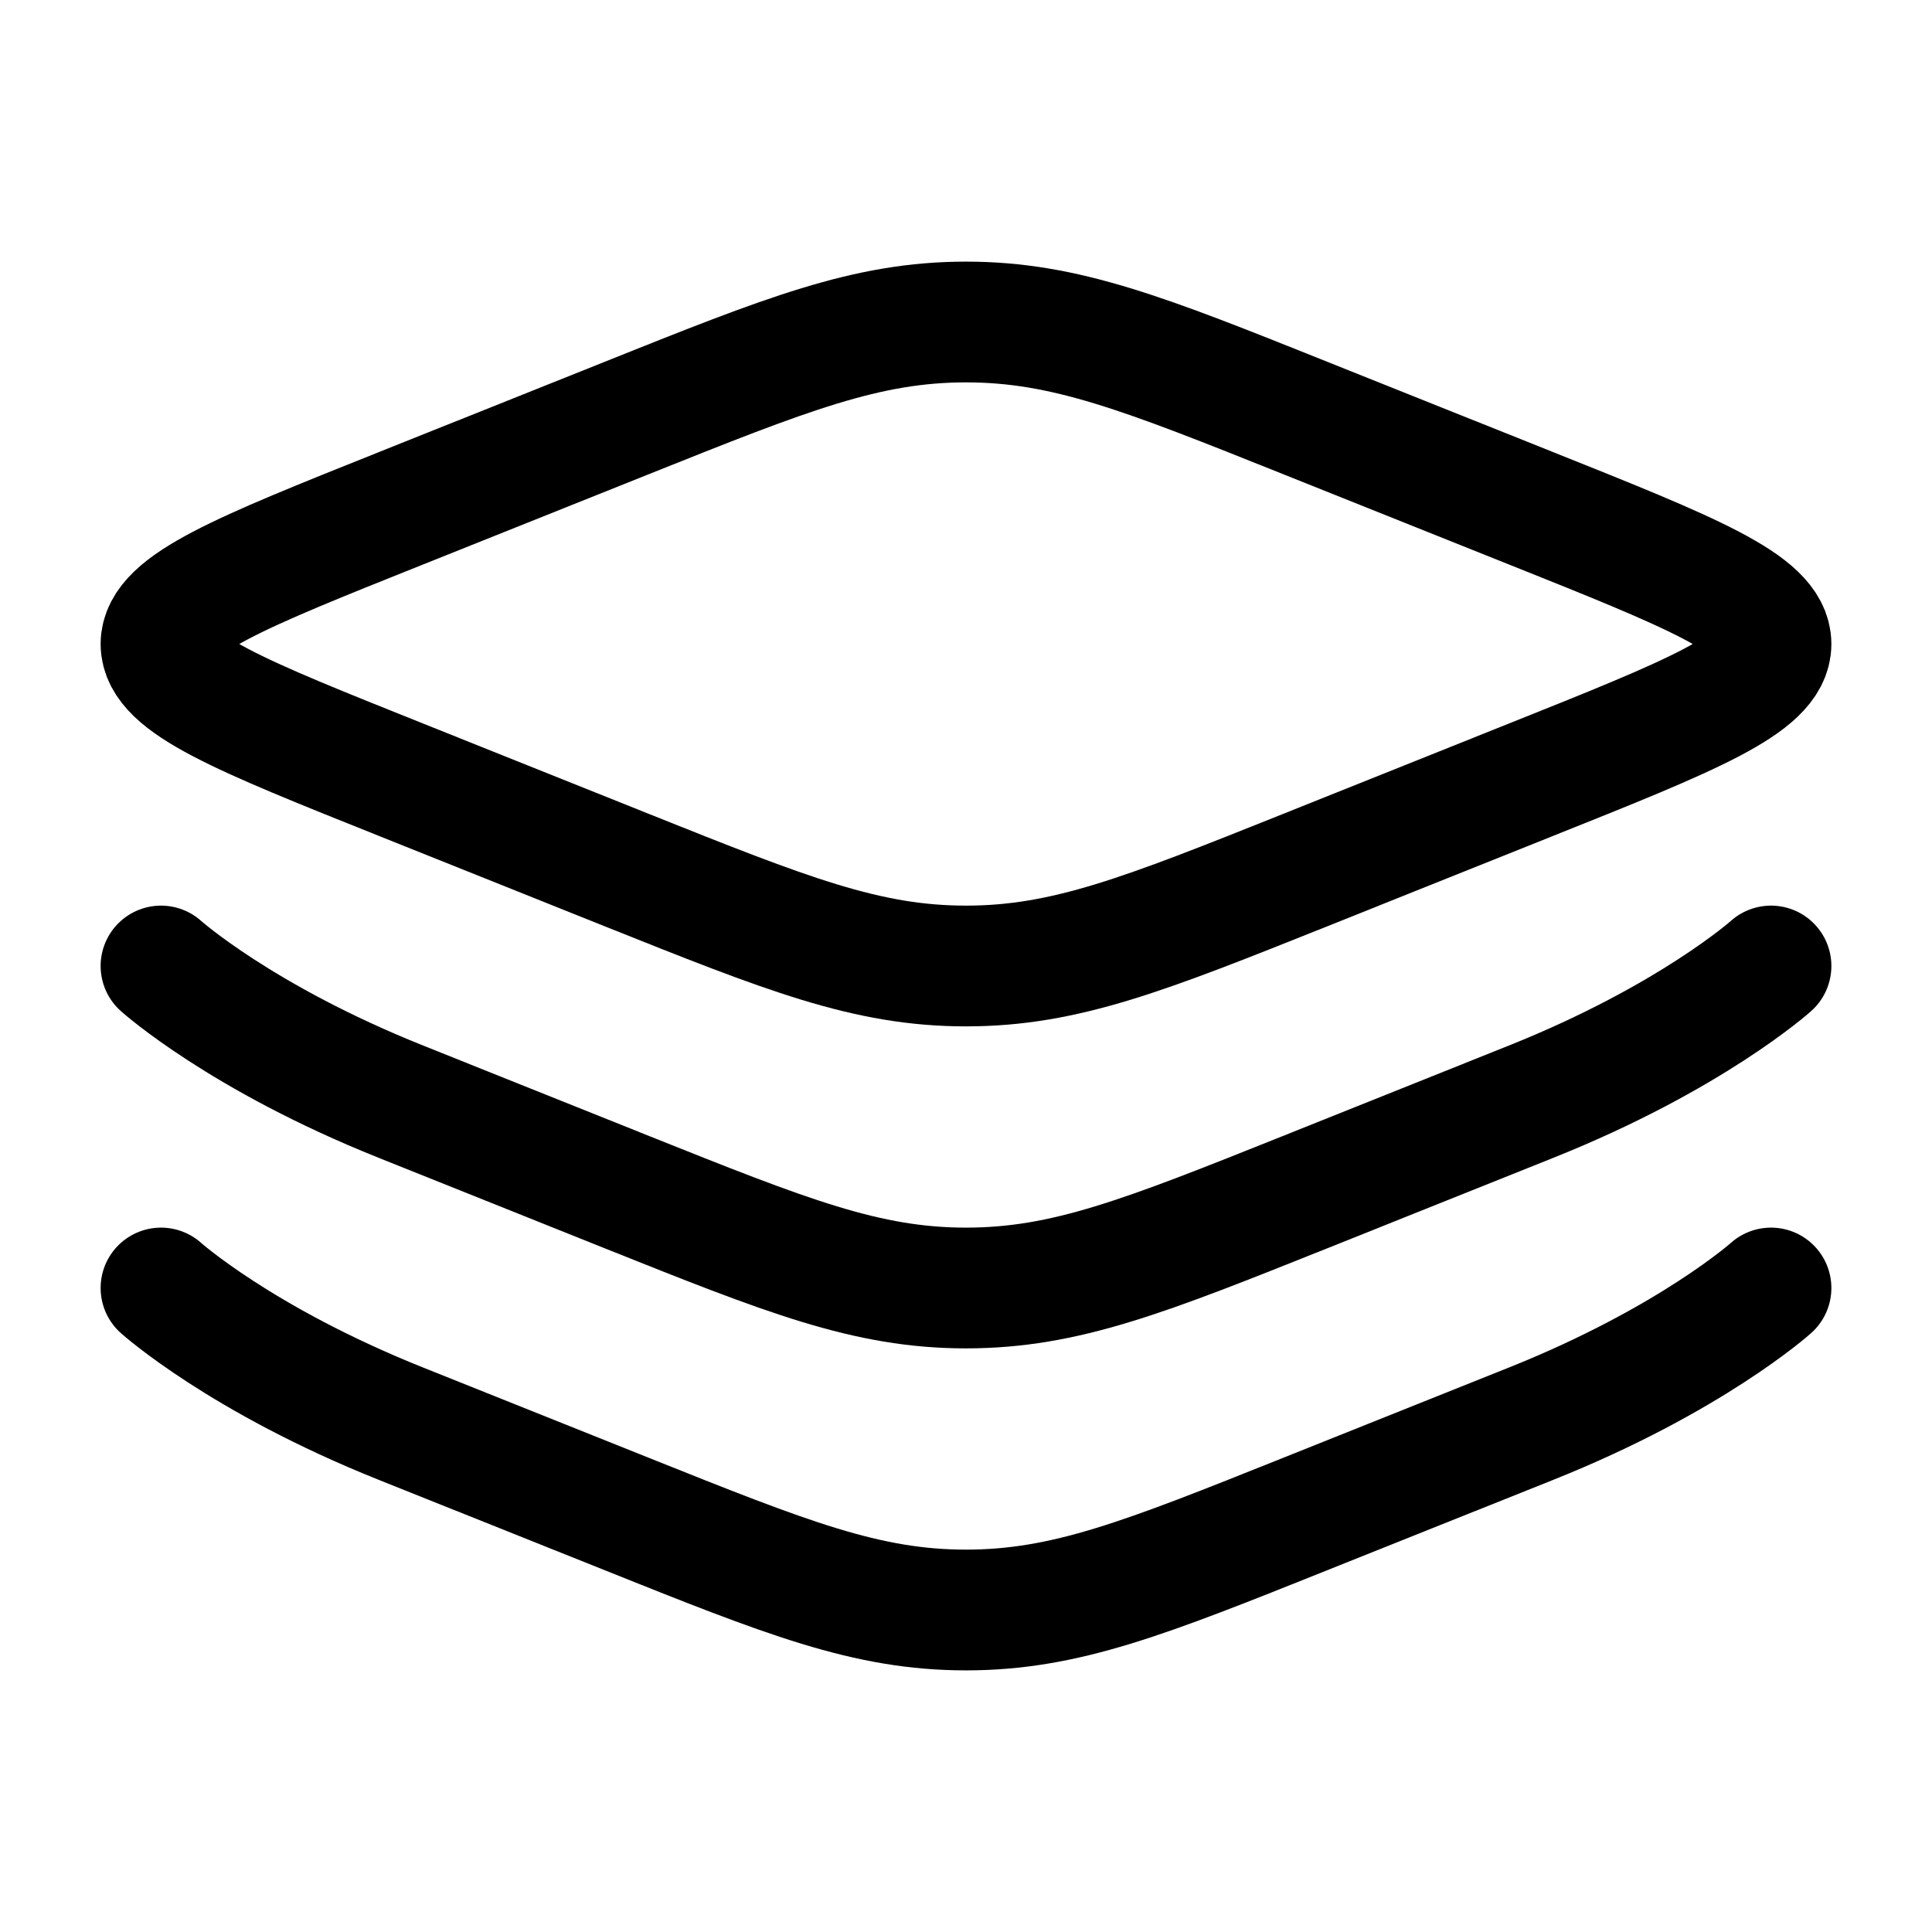
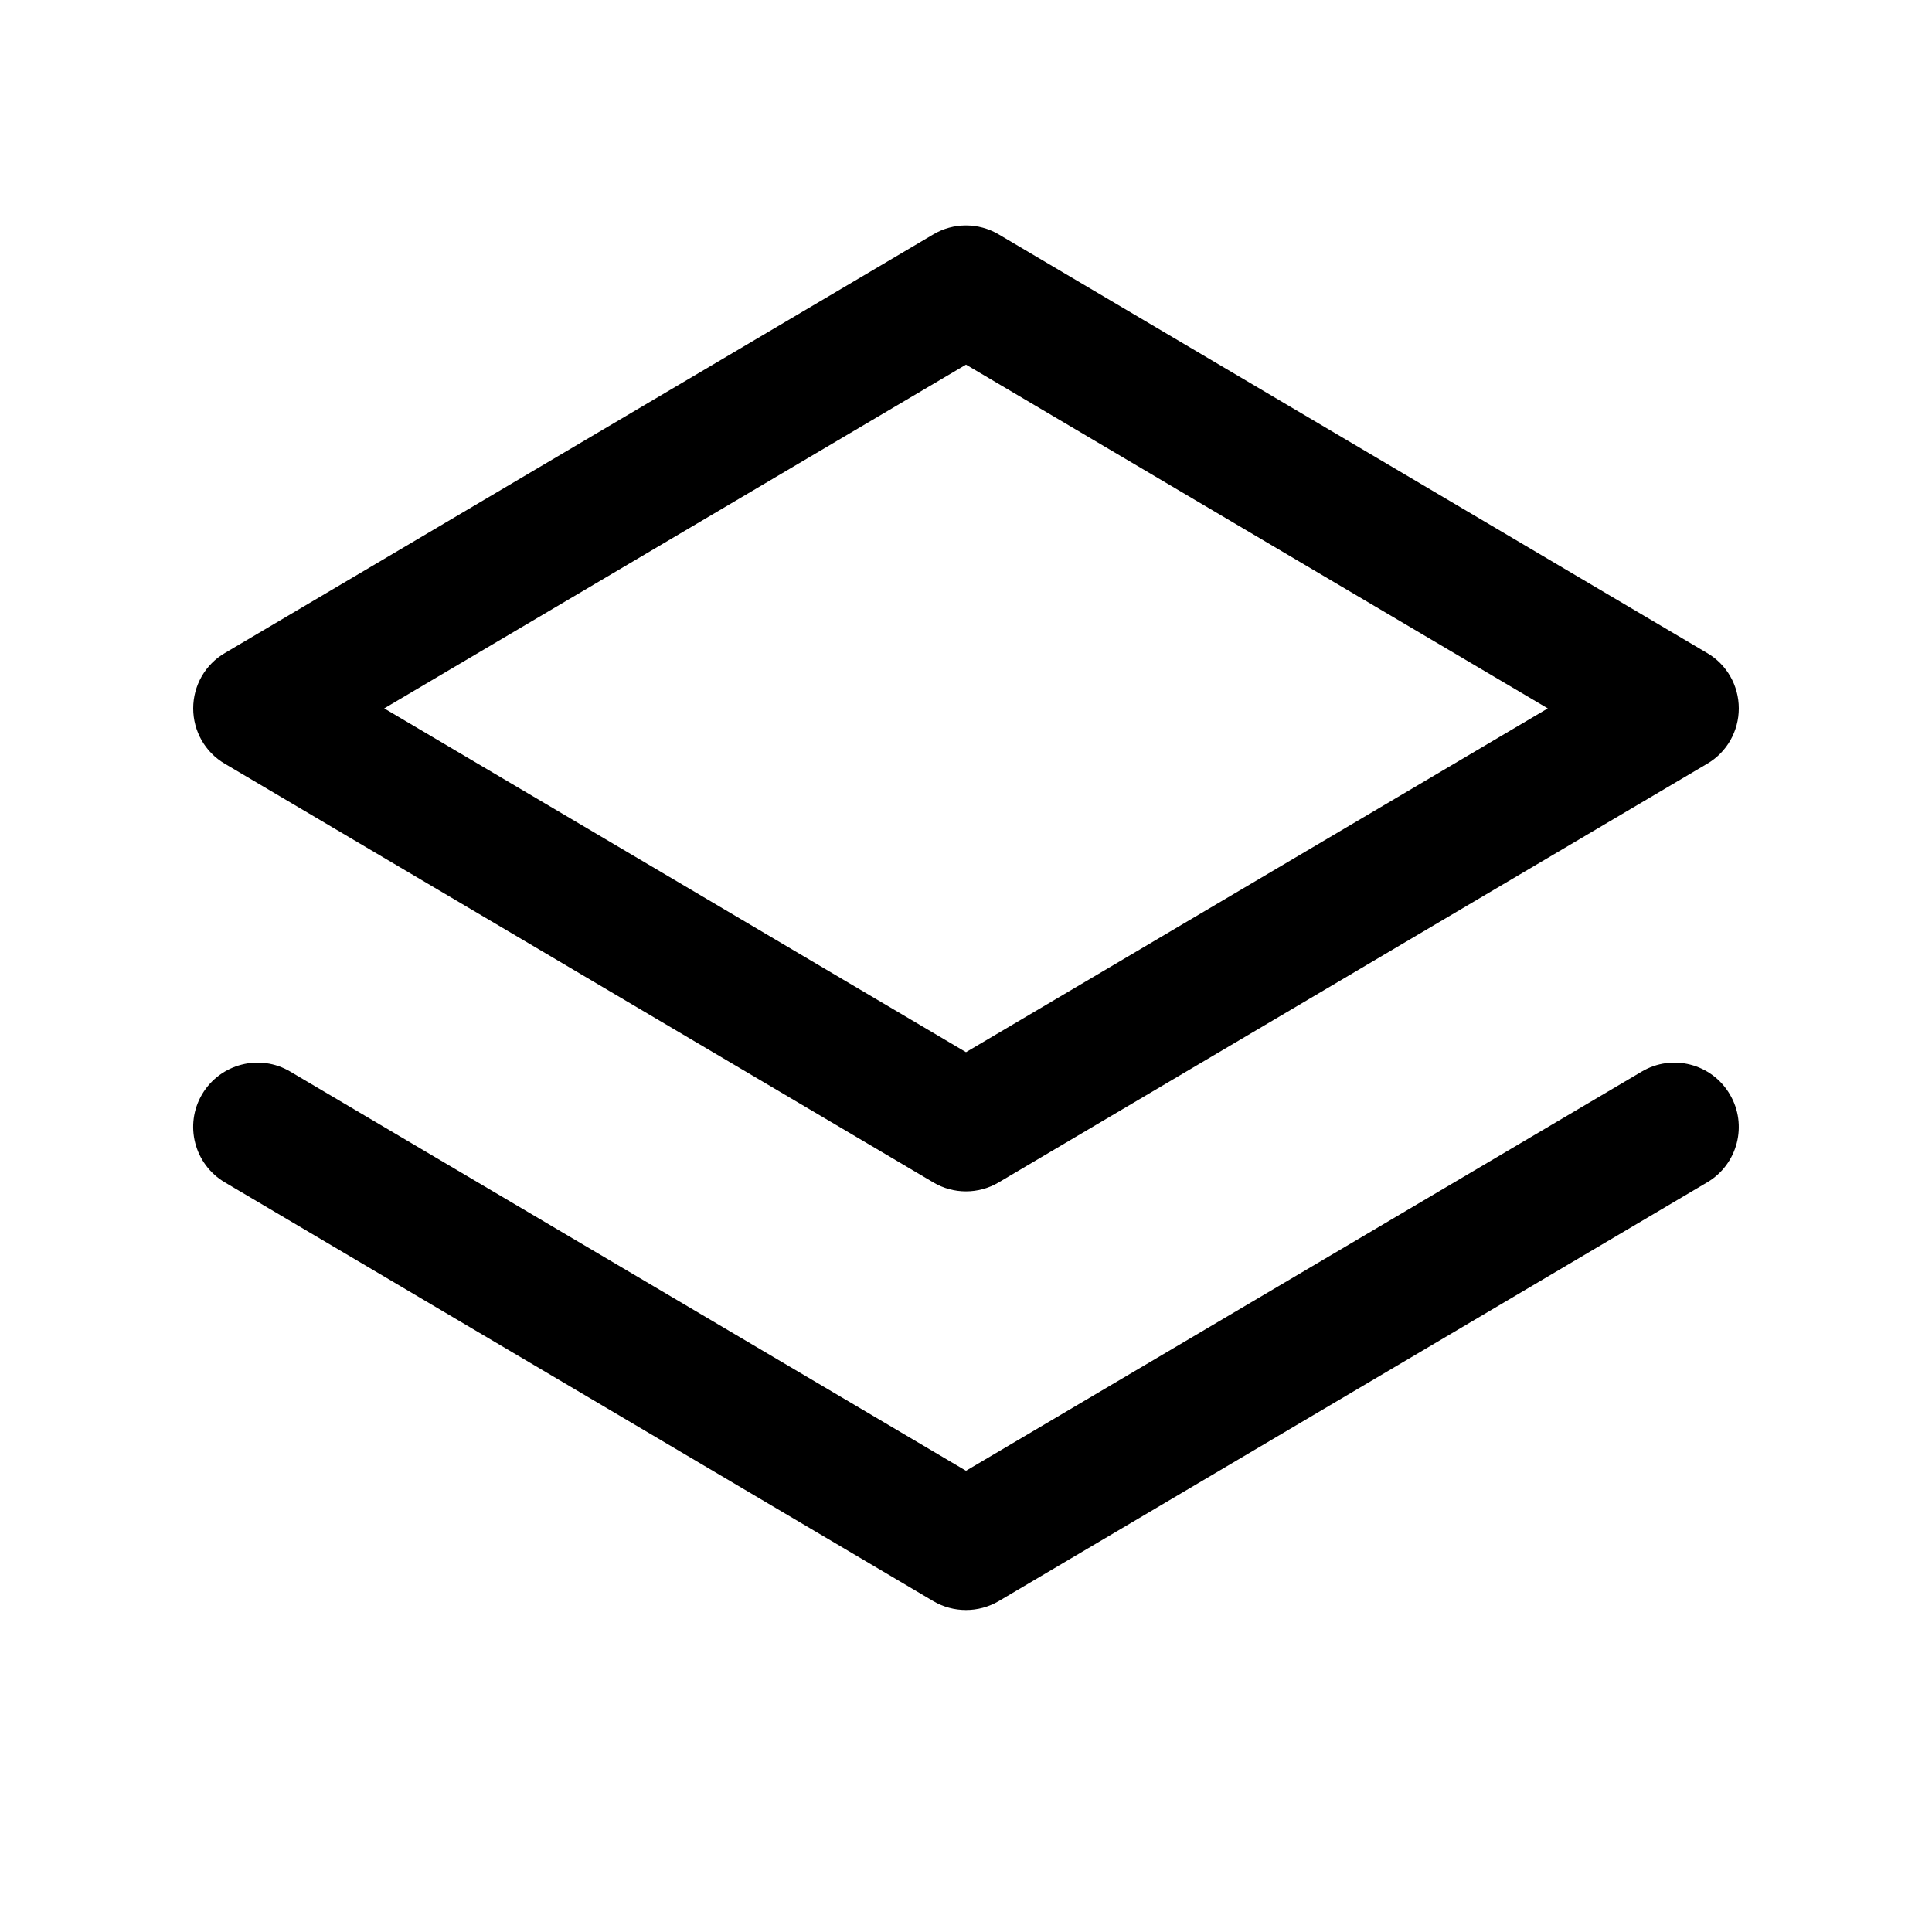
- <svg xmlns="http://www.w3.org/2000/svg" width="800px" height="800px" viewBox="0 0 24 24" fill="none">
-   <path d="M4.979 9.685C2.993 8.891 2 8.494 2 8C2 7.506 2.993 7.109 4.979 6.315L7.787 5.192C9.773 4.397 10.766 4 12 4C13.234 4 14.227 4.397 16.213 5.192L19.021 6.315C21.007 7.109 22 7.506 22 8C22 8.494 21.007 8.891 19.021 9.685L16.213 10.809C14.227 11.603 13.234 12 12 12C10.766 12 9.773 11.603 7.787 10.809L4.979 9.685Z" stroke="currentColor" stroke-width="1.5" />
-   <path d="M22 12C22 12 21.007 12.891 19.021 13.685L16.213 14.809C14.227 15.603 13.234 16 12 16C10.766 16 9.773 15.603 7.787 14.809L4.979 13.685C2.993 12.891 2 12 2 12" stroke="currentColor" stroke-width="1.5" stroke-linecap="round" />
-   <path d="M22 16C22 16 21.007 16.891 19.021 17.685L16.213 18.808C14.227 19.603 13.234 20 12 20C10.766 20 9.773 19.603 7.787 18.808L4.979 17.685C2.993 16.891 2 16 2 16" stroke="currentColor" stroke-width="1.5" stroke-linecap="round" />
+ <svg xmlns="http://www.w3.org/2000/svg" width="15" height="15" viewBox="0 0 15 15" fill="none">
+   <path d="M7.754 1.82C7.597 1.727 7.402 1.727 7.246 1.82L1.746 5.07C1.593 5.159 1.5 5.323 1.5 5.5C1.5 5.677 1.593 5.841 1.746 5.93L7.246 9.18C7.402 9.273 7.597 9.273 7.754 9.18L13.254 5.93C13.407 5.841 13.5 5.677 13.5 5.5C13.5 5.323 13.407 5.159 13.254 5.07L7.754 1.82ZM7.5 8.169L2.983 5.5L7.5 2.831L12.017 5.5L7.5 8.169ZM2.254 8.32C2.017 8.179 1.71 8.258 1.569 8.496C1.429 8.733 1.508 9.04 1.746 9.18L7.246 12.431C7.402 12.523 7.597 12.523 7.754 12.431L13.254 9.18C13.492 9.04 13.571 8.733 13.43 8.496C13.29 8.258 12.983 8.179 12.746 8.32L7.5 11.419L2.254 8.32Z" fill="currentColor" fill-rule="evenodd" clip-rule="evenodd" />
</svg>
